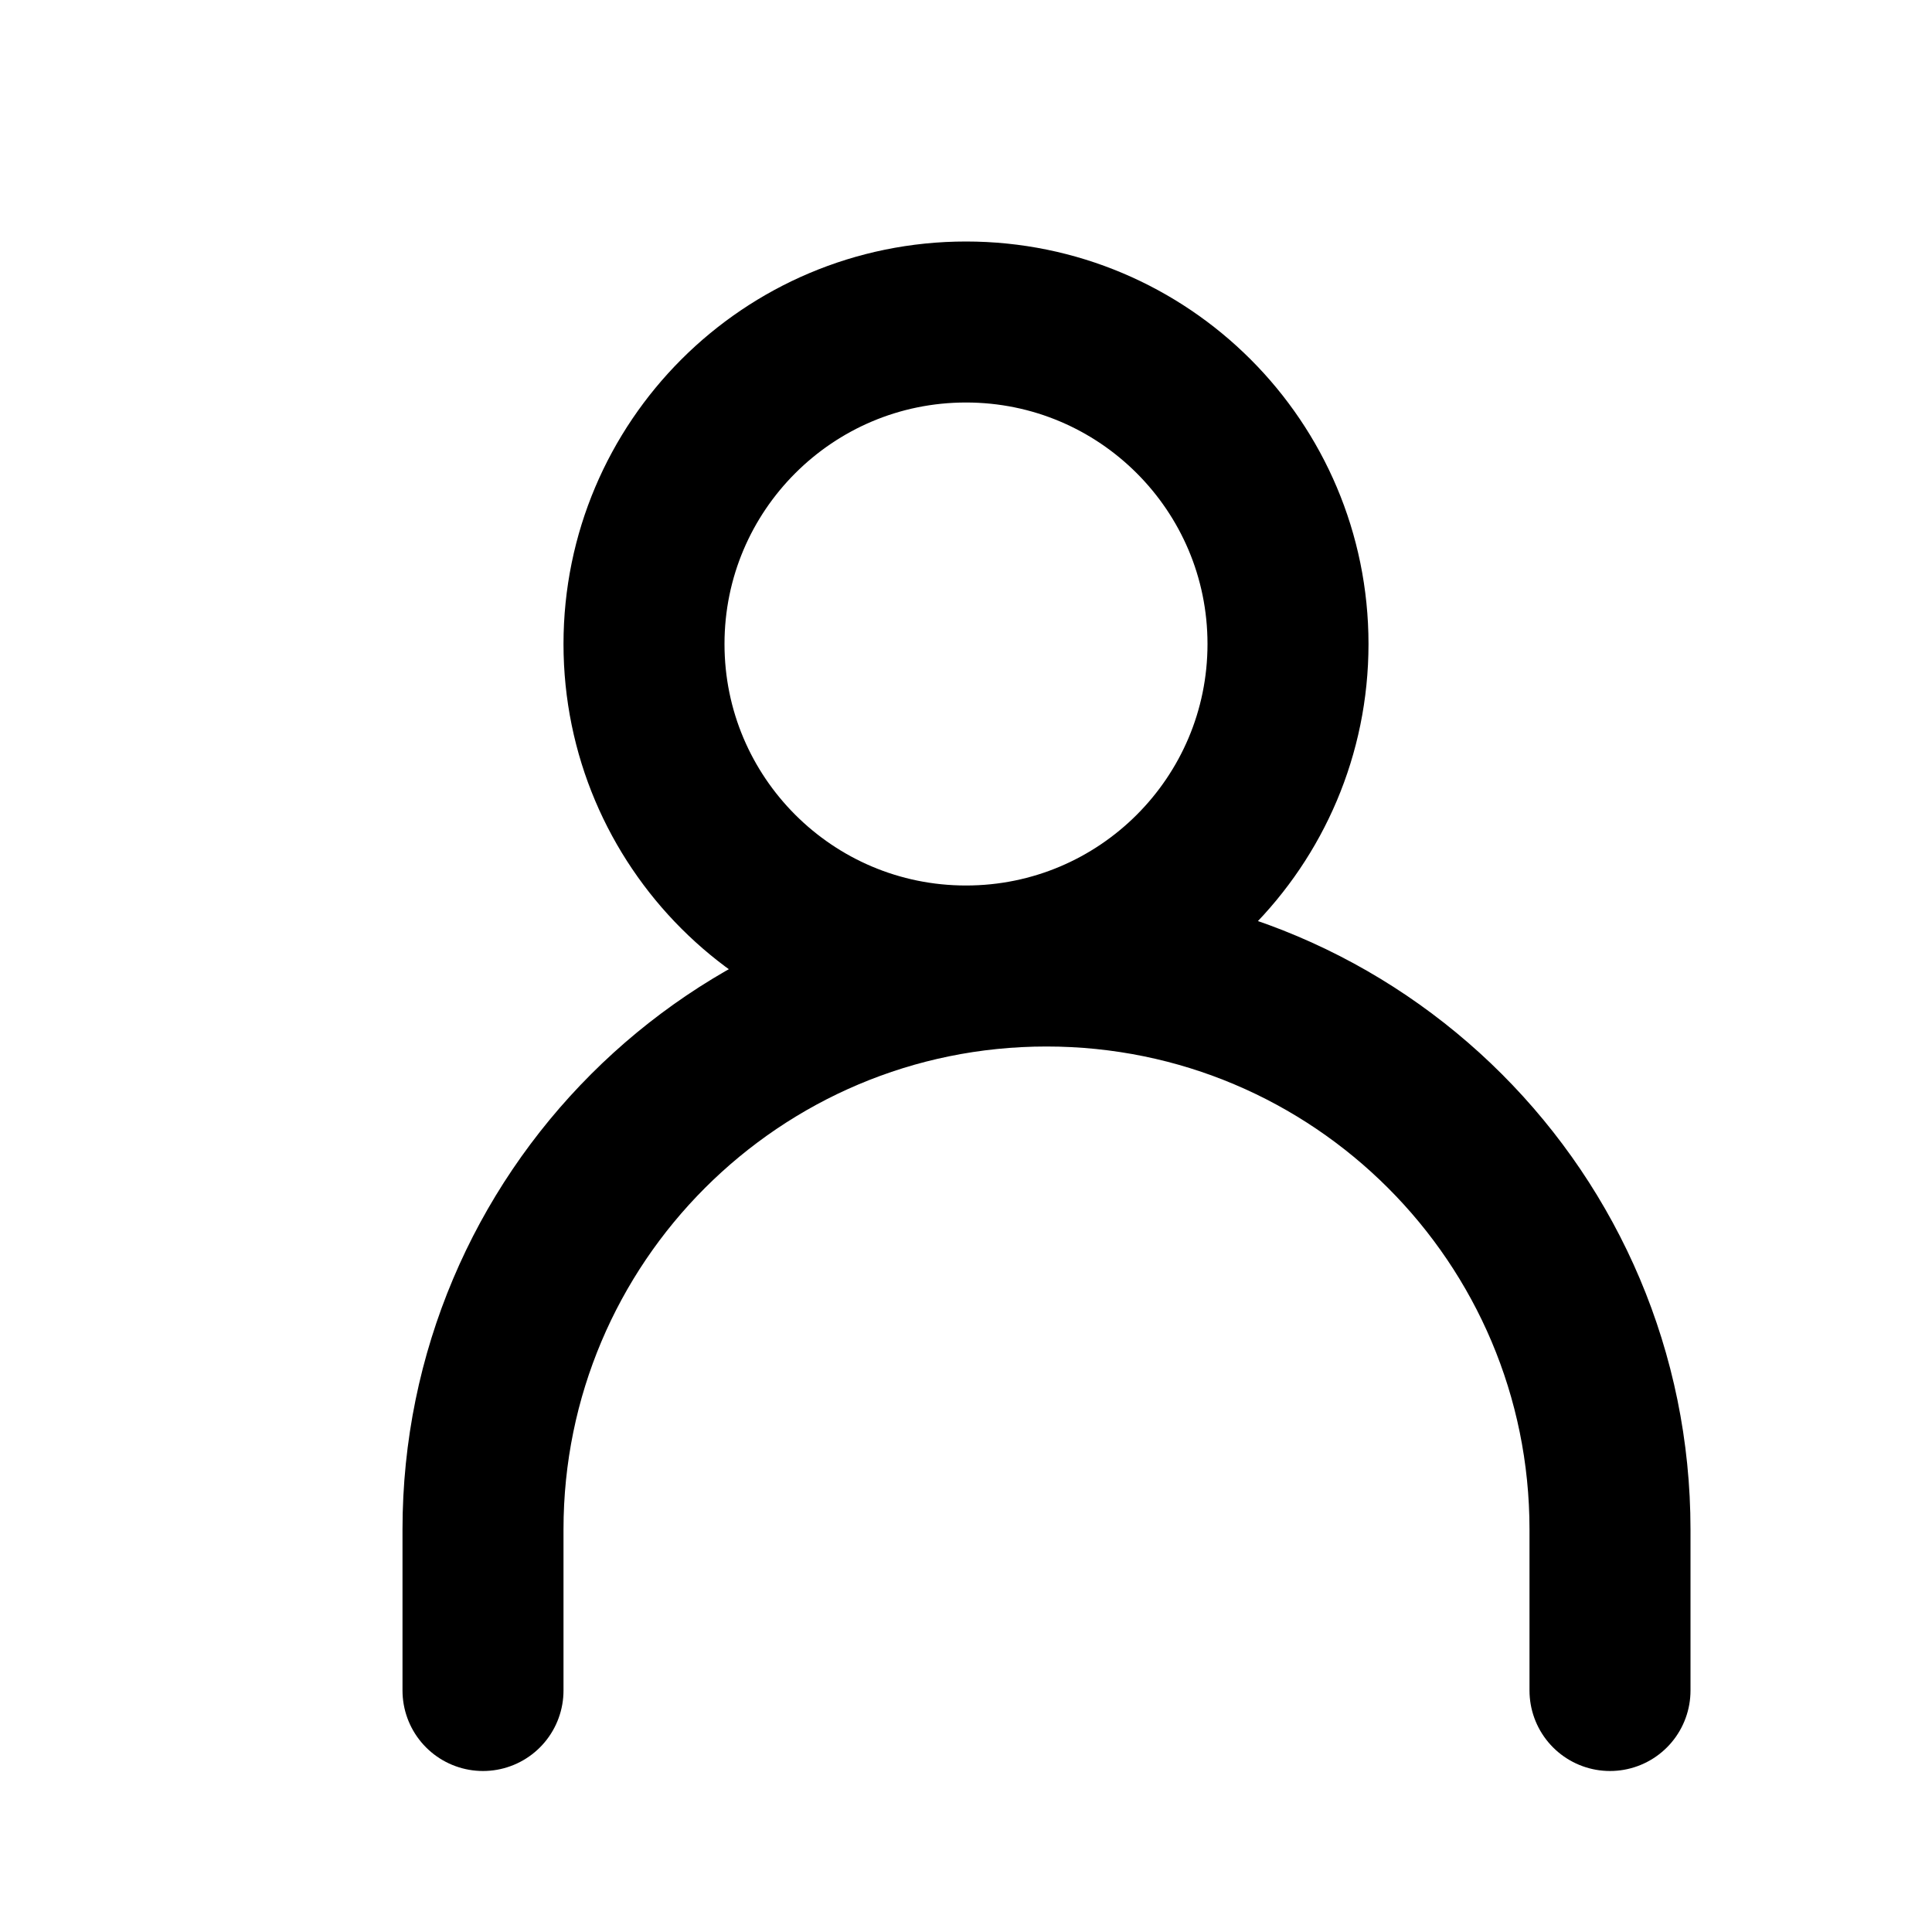
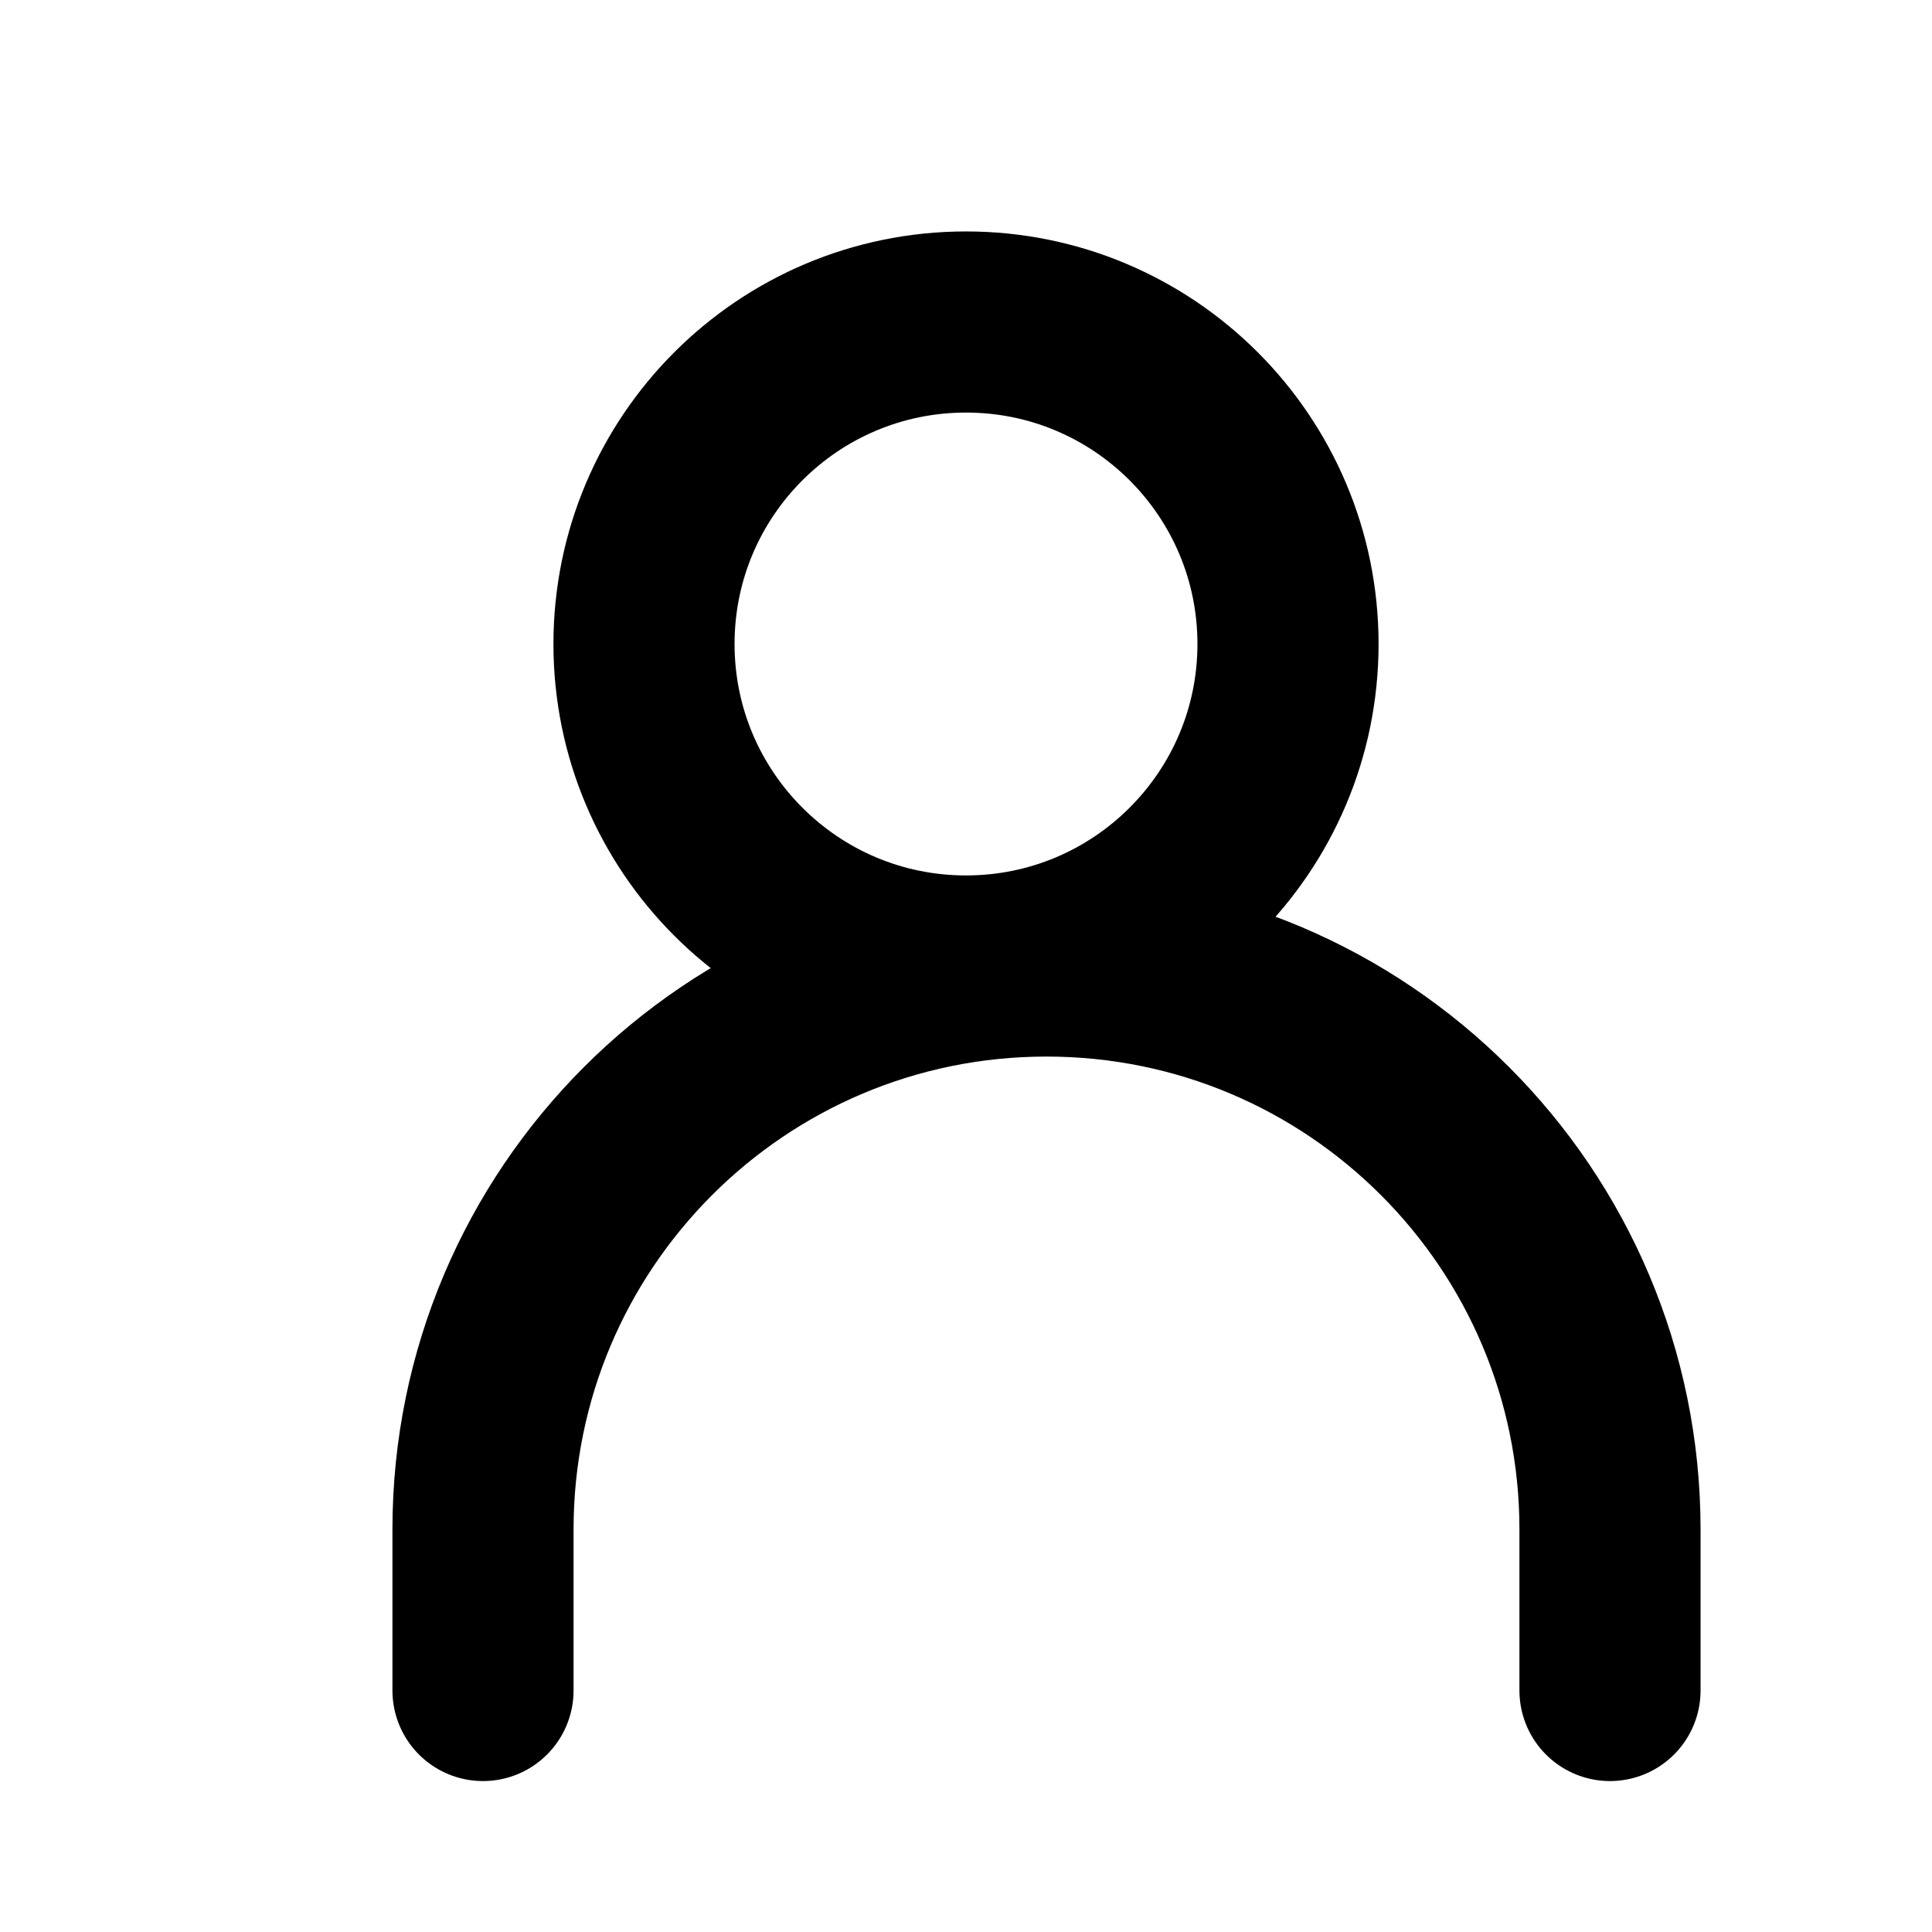
- <svg xmlns="http://www.w3.org/2000/svg" width="24" height="24" viewBox="0 0 24 24" fill="none" stroke="currentColor" stroke-width="2" stroke-linecap="round" stroke-linejoin="round">
+ <svg xmlns="http://www.w3.org/2000/svg" width="24" height="24" viewBox="0 0 24 24" fill="none" stroke="currentColor" stroke-width="2.25" stroke-linecap="round" stroke-linejoin="round">
  <path d="M20 21v-2a7 7 0 0 0-14 0v2 M12 12a4 4 0 1 0 0-8a4 4 0 0 0 0 8" />
</svg>
